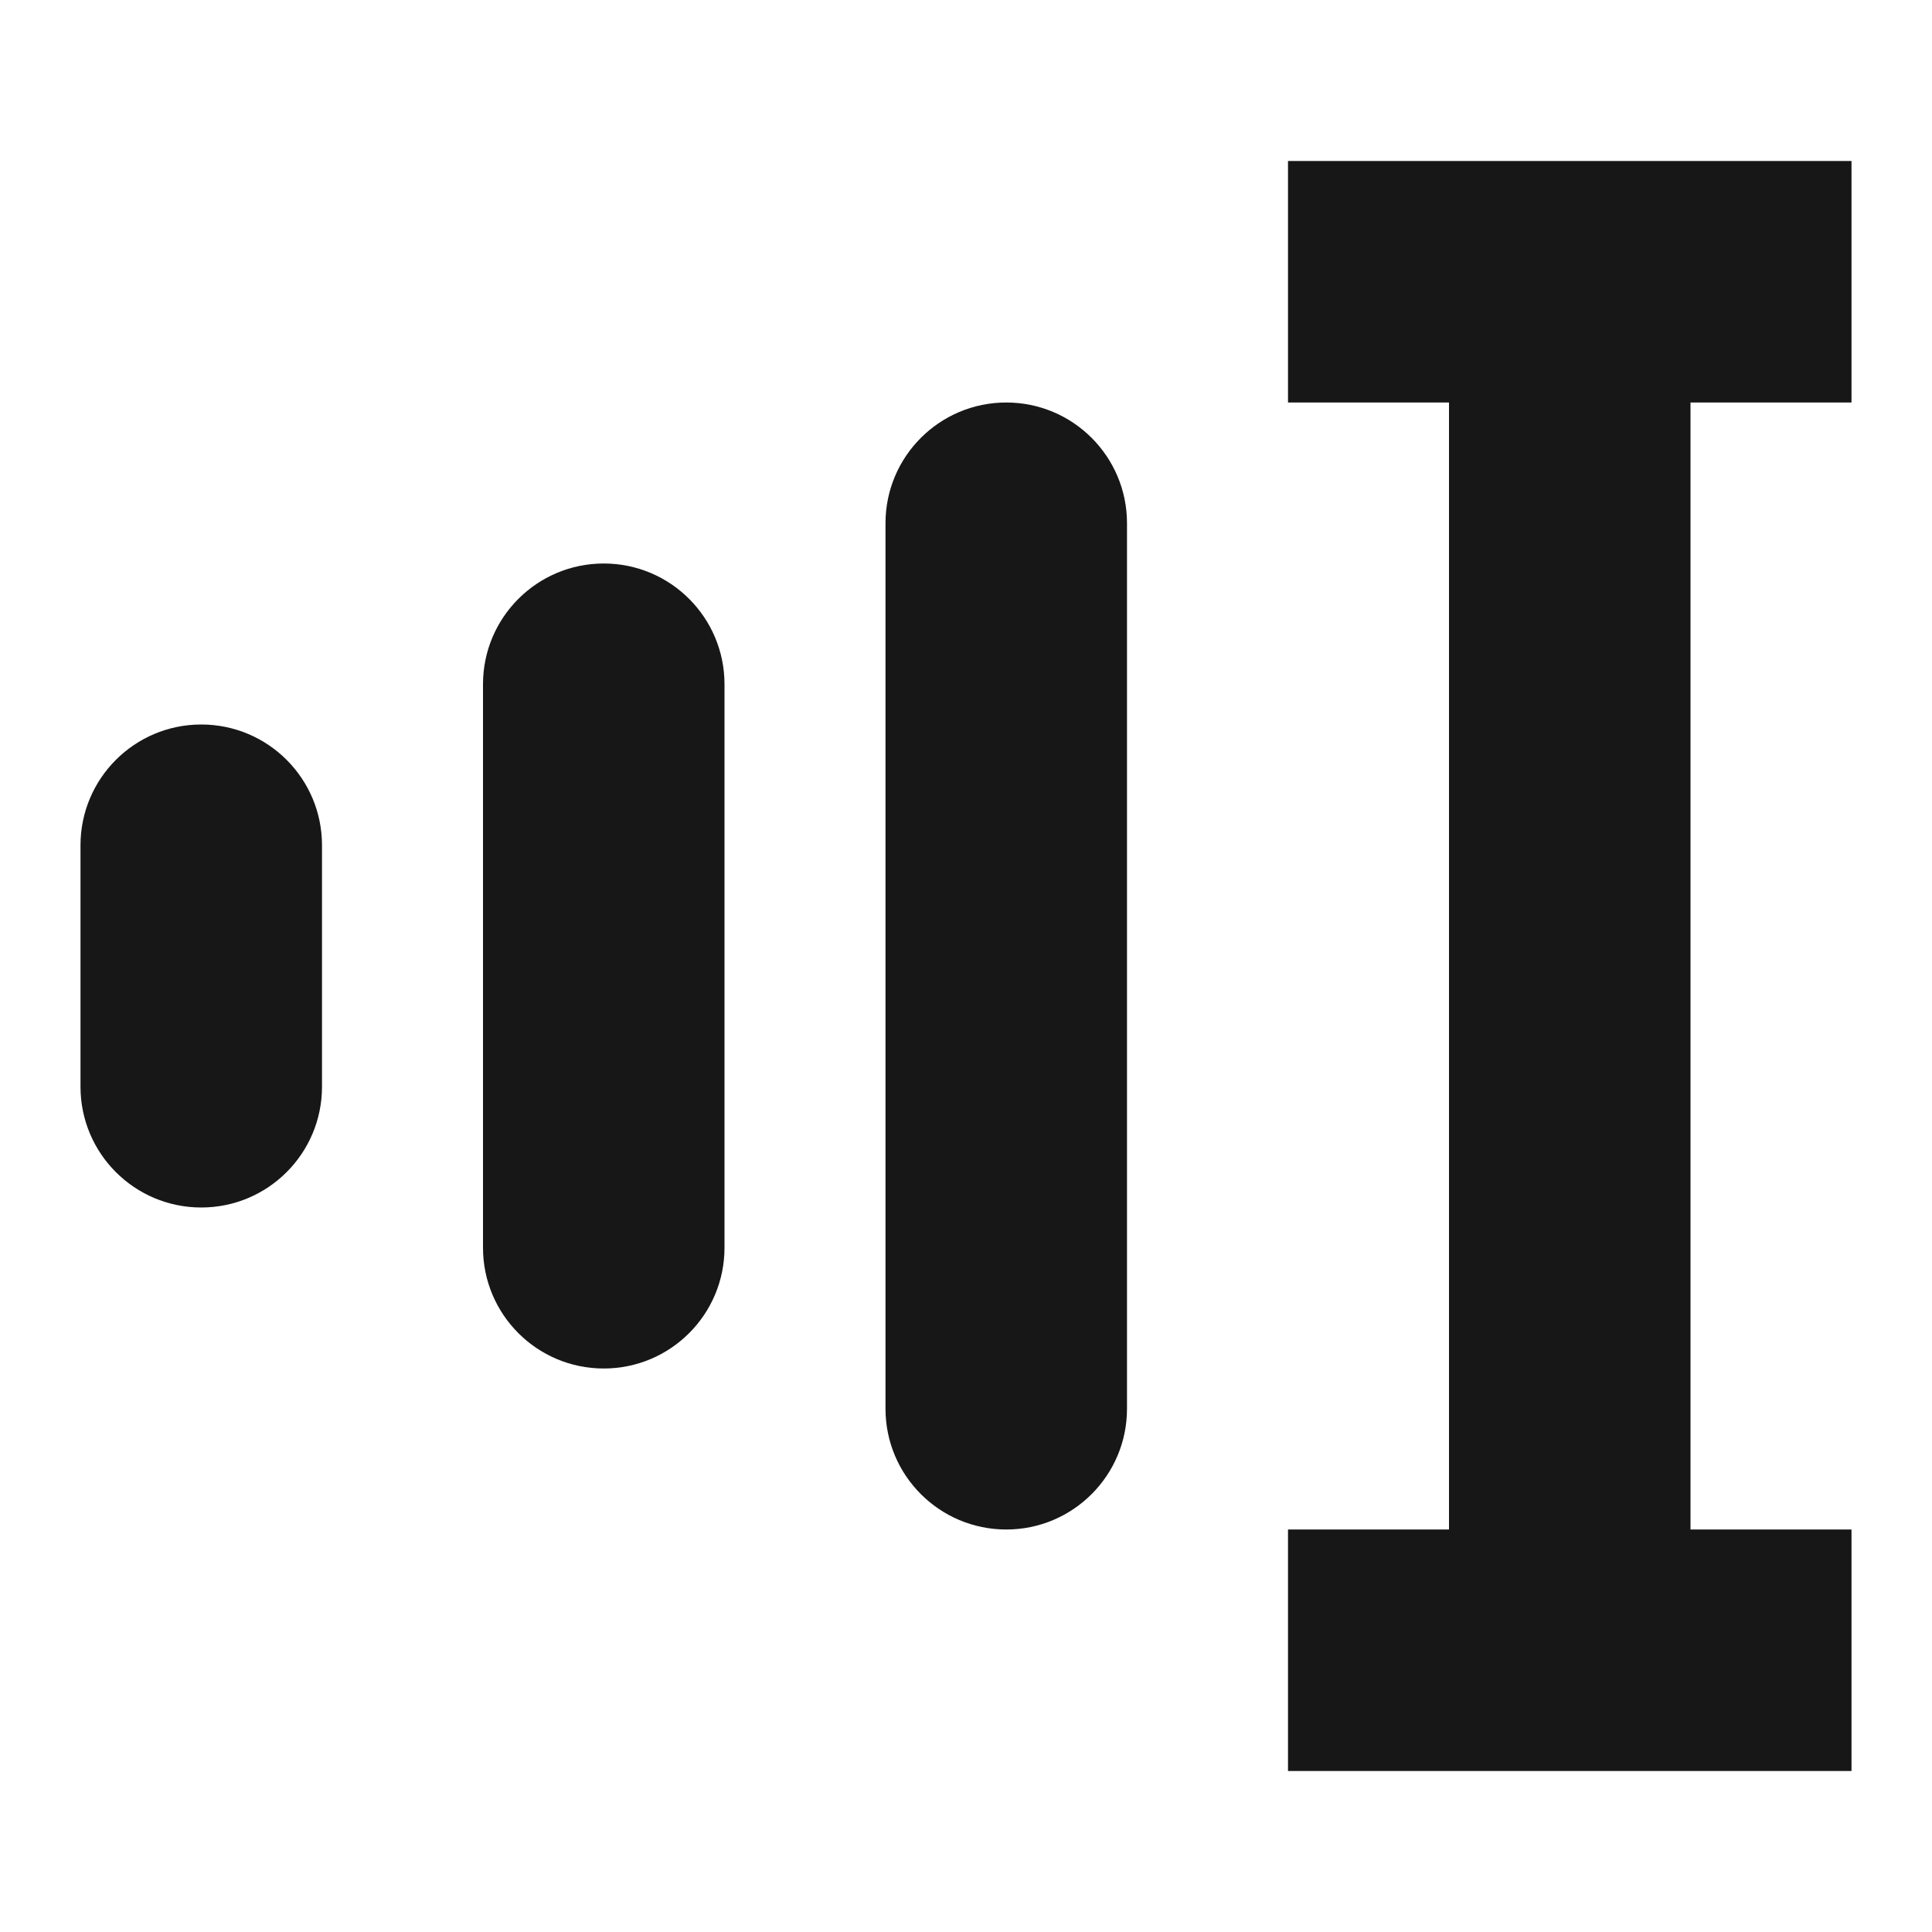
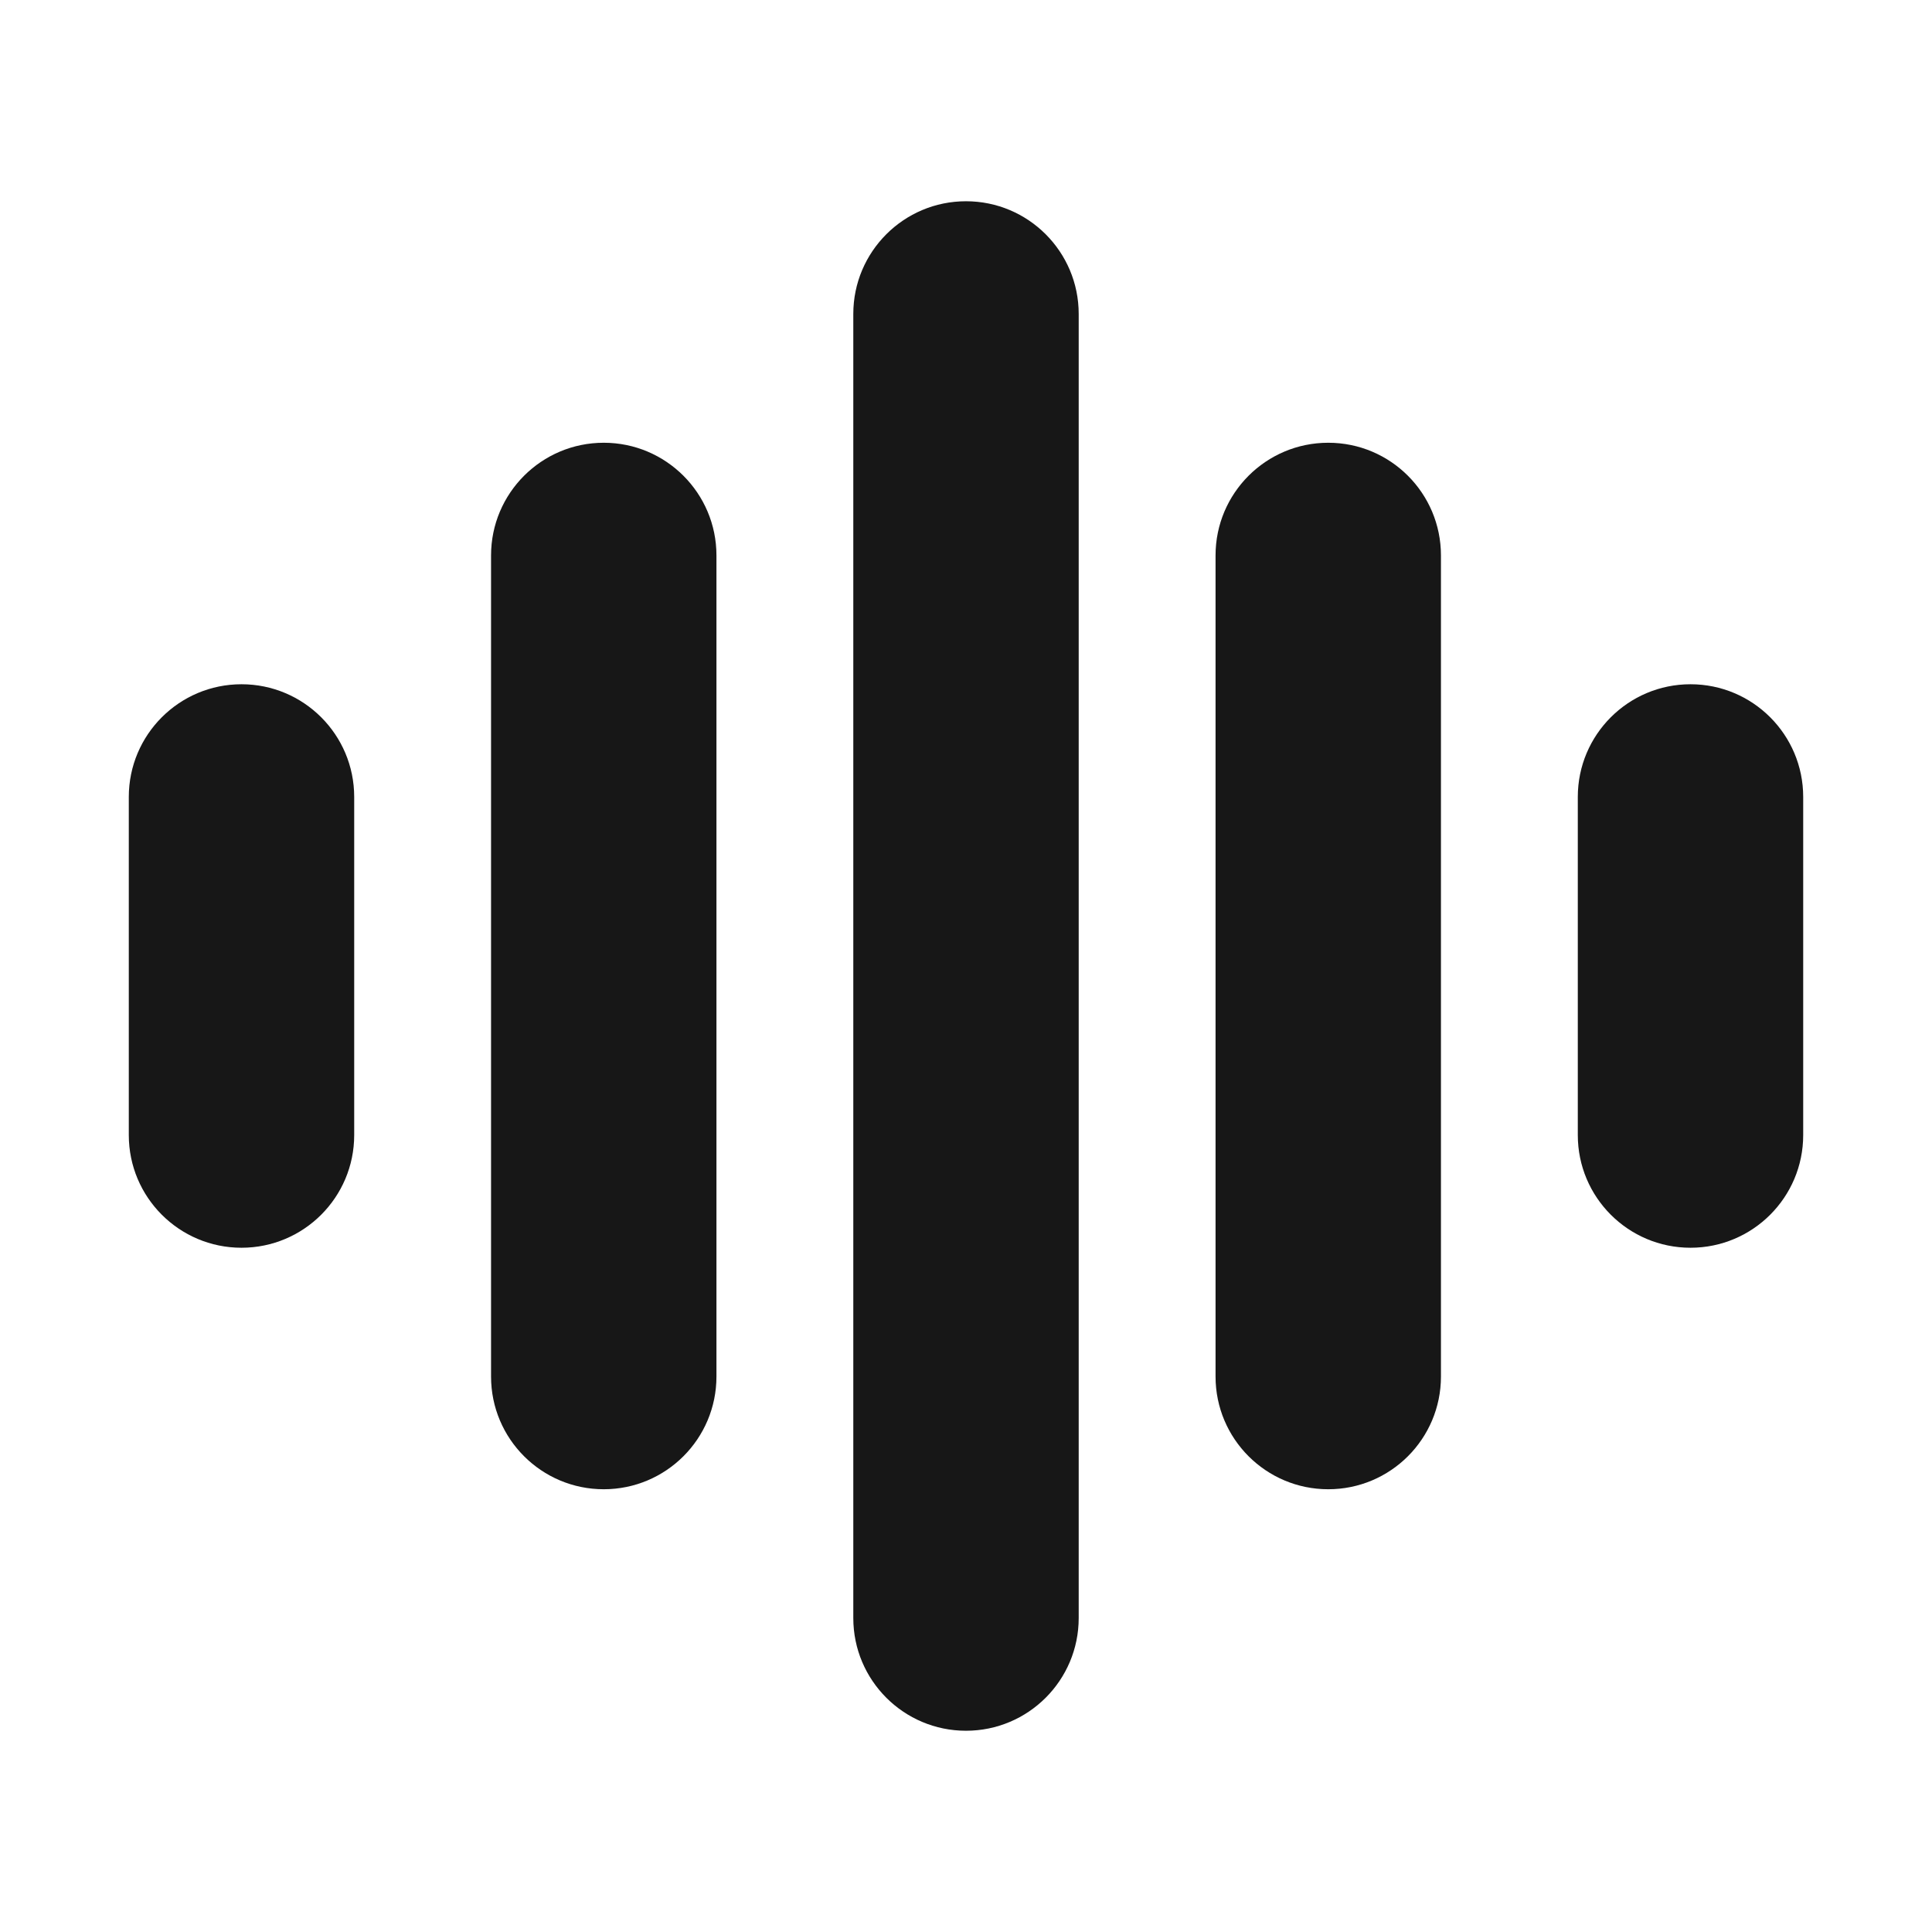
<svg xmlns="http://www.w3.org/2000/svg" viewBox="0 0 24 24" width="24" height="24" fill="#171717">
-   <rect x="1" y="9" width="3" height="6" rx="1.5" />
-   <rect x="6" y="7" width="3" height="10" rx="1.5" />
-   <rect x="11" y="5" width="3" height="14" rx="1.5" />
-   <path d="M16 2h7v3h-2v14h2v3h-7v-3h2V5h-2z" />
+   <rect x="1.6" y="8.5" width="2.8" height="7" rx="1.4" />
+   <rect x="6.1" y="5.5" width="2.8" height="13" rx="1.4" />
+   <rect x="10.6" y="2.5" width="2.8" height="19" rx="1.4" />
+   <rect x="15.1" y="5.5" width="2.8" height="13" rx="1.4" />
+   <rect x="19.6" y="8.5" width="2.8" height="7" rx="1.4" />
</svg>
